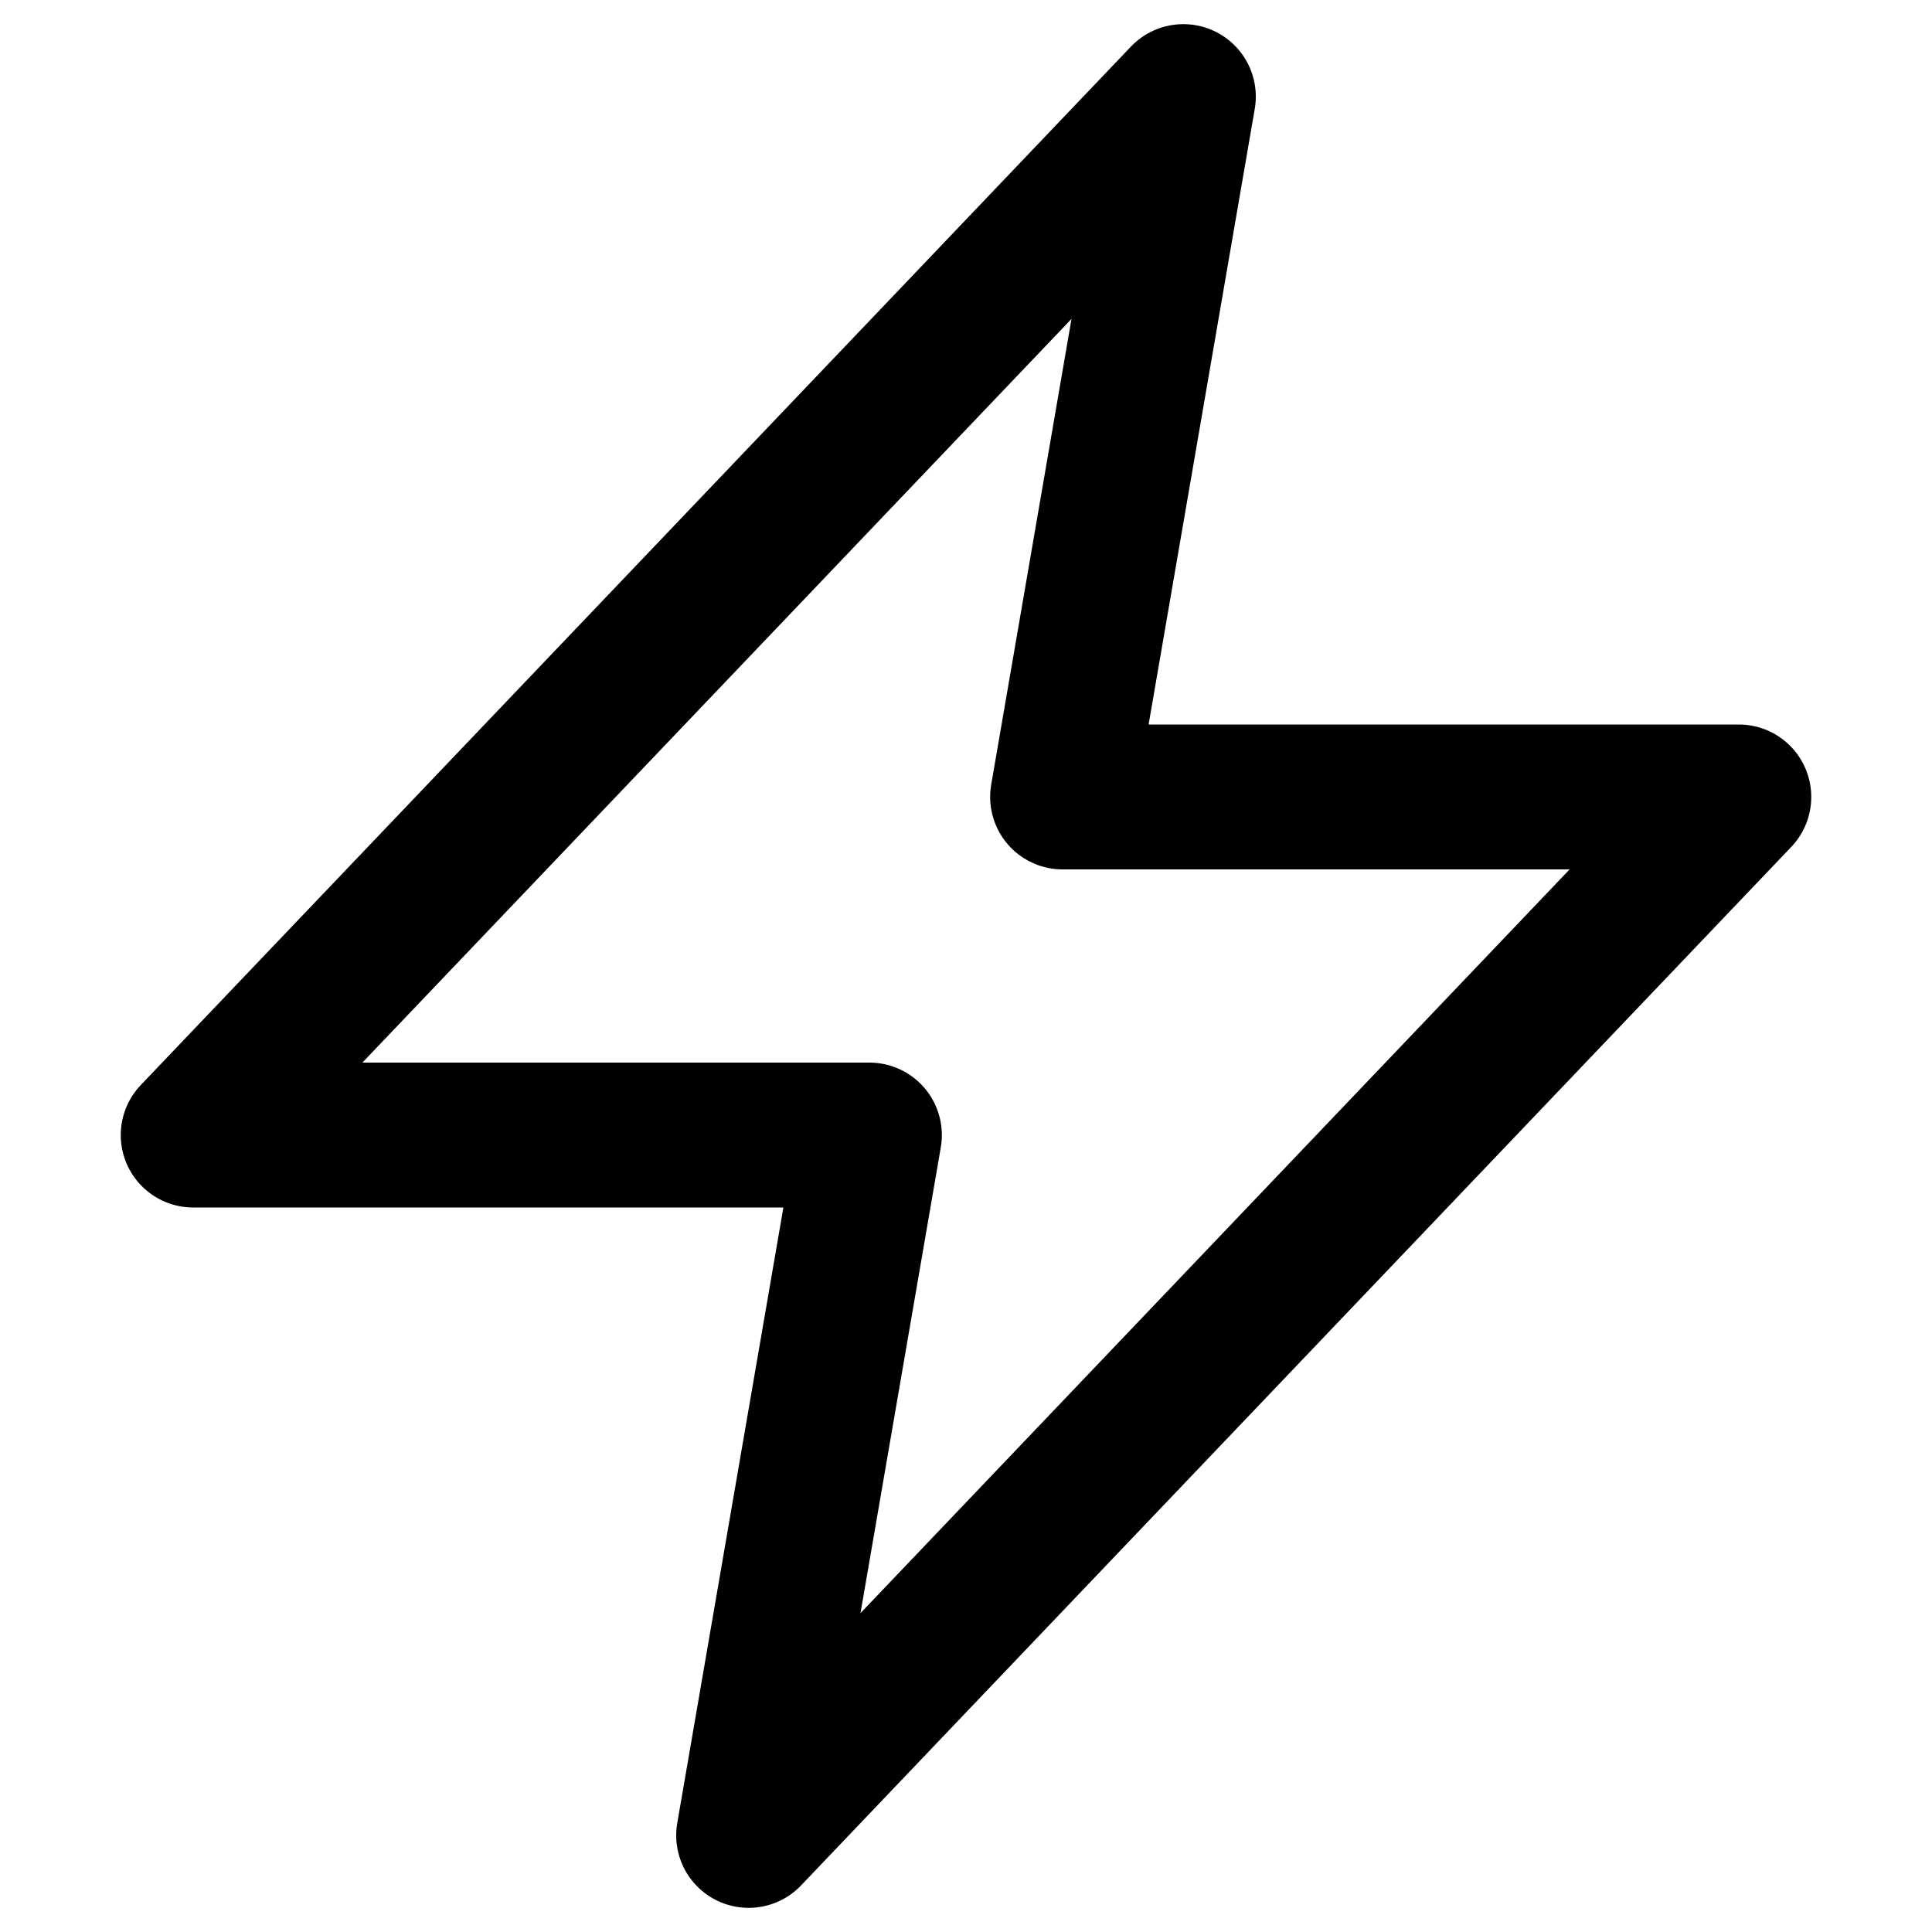
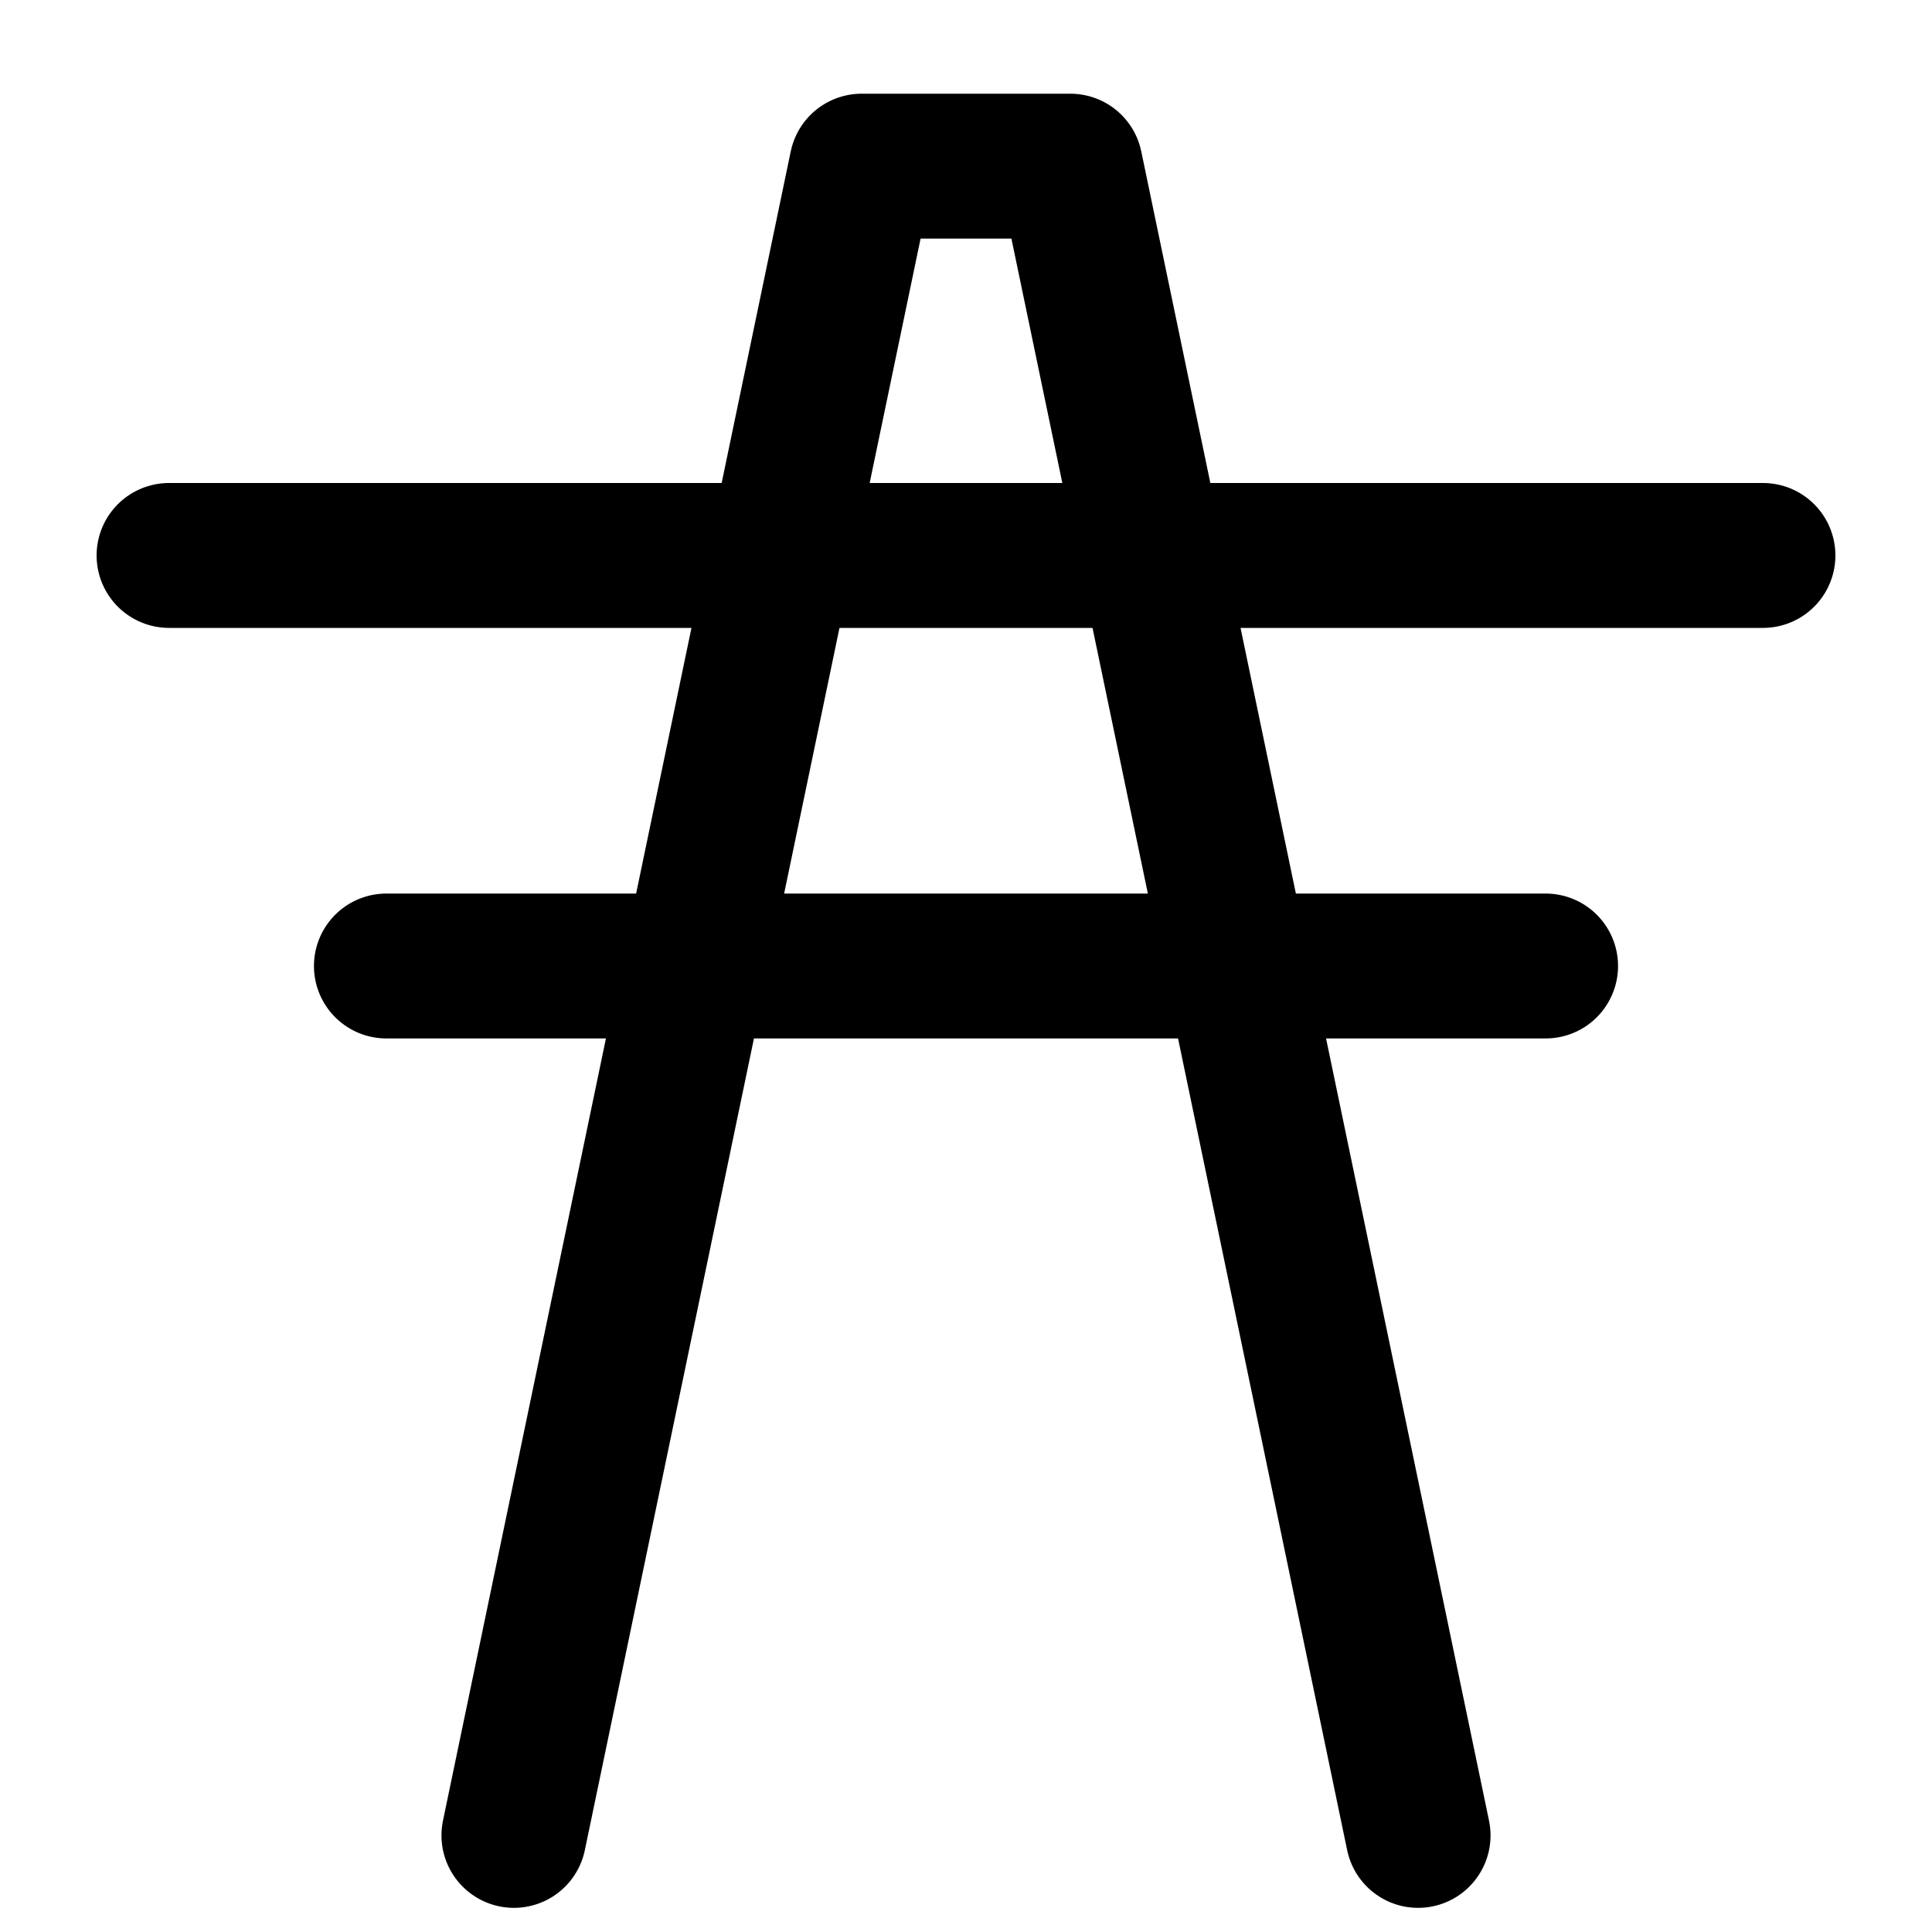
<svg xmlns="http://www.w3.org/2000/svg" width="20" height="20" viewBox="0 0 20 20" fill="none" stroke="currentColor" stroke-width="1.5" stroke-linecap="round" stroke-linejoin="round" class="li li-outline">
-   <path d="M12.25 1L2 11.75L9 11.75L7.75 19L18 8.25L11 8.25Z" />
+   <path d="M5.32 19L8.92 1.72L11.08 1.72L14.68 19" />
+   <path d="M1.75 5.75H18.25" />
+   <path d="M4 10H16" />
</svg>
